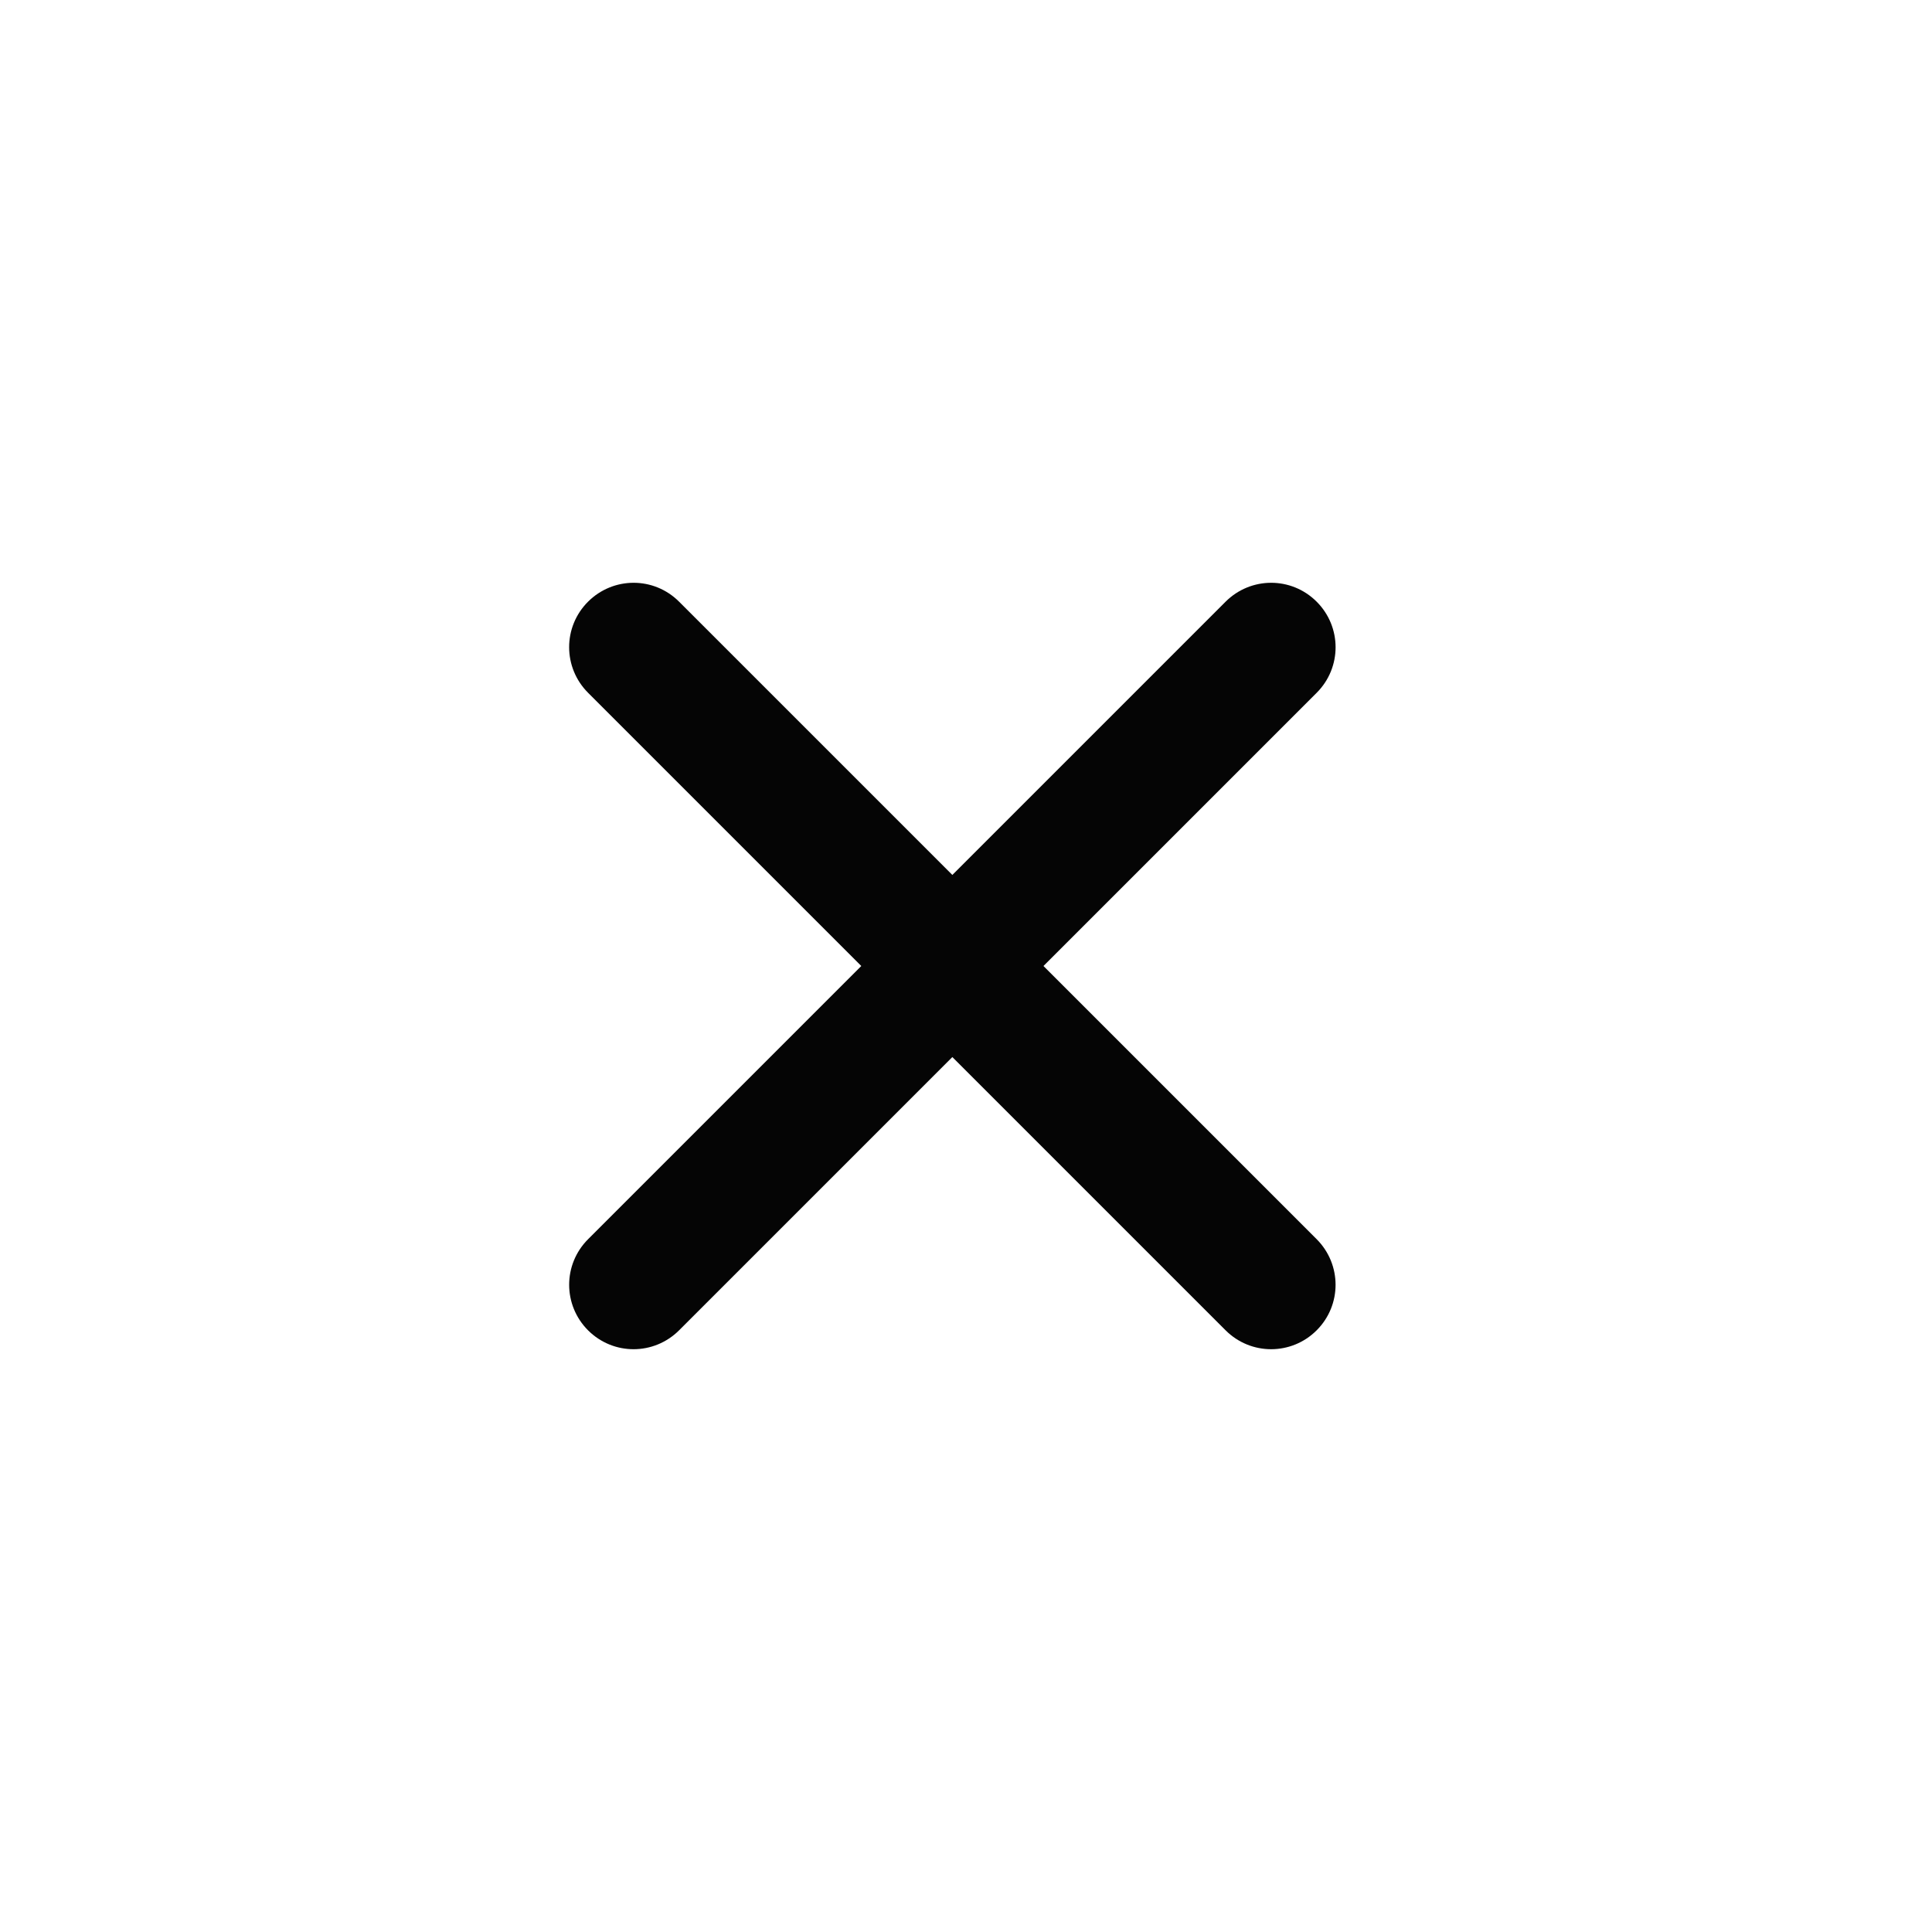
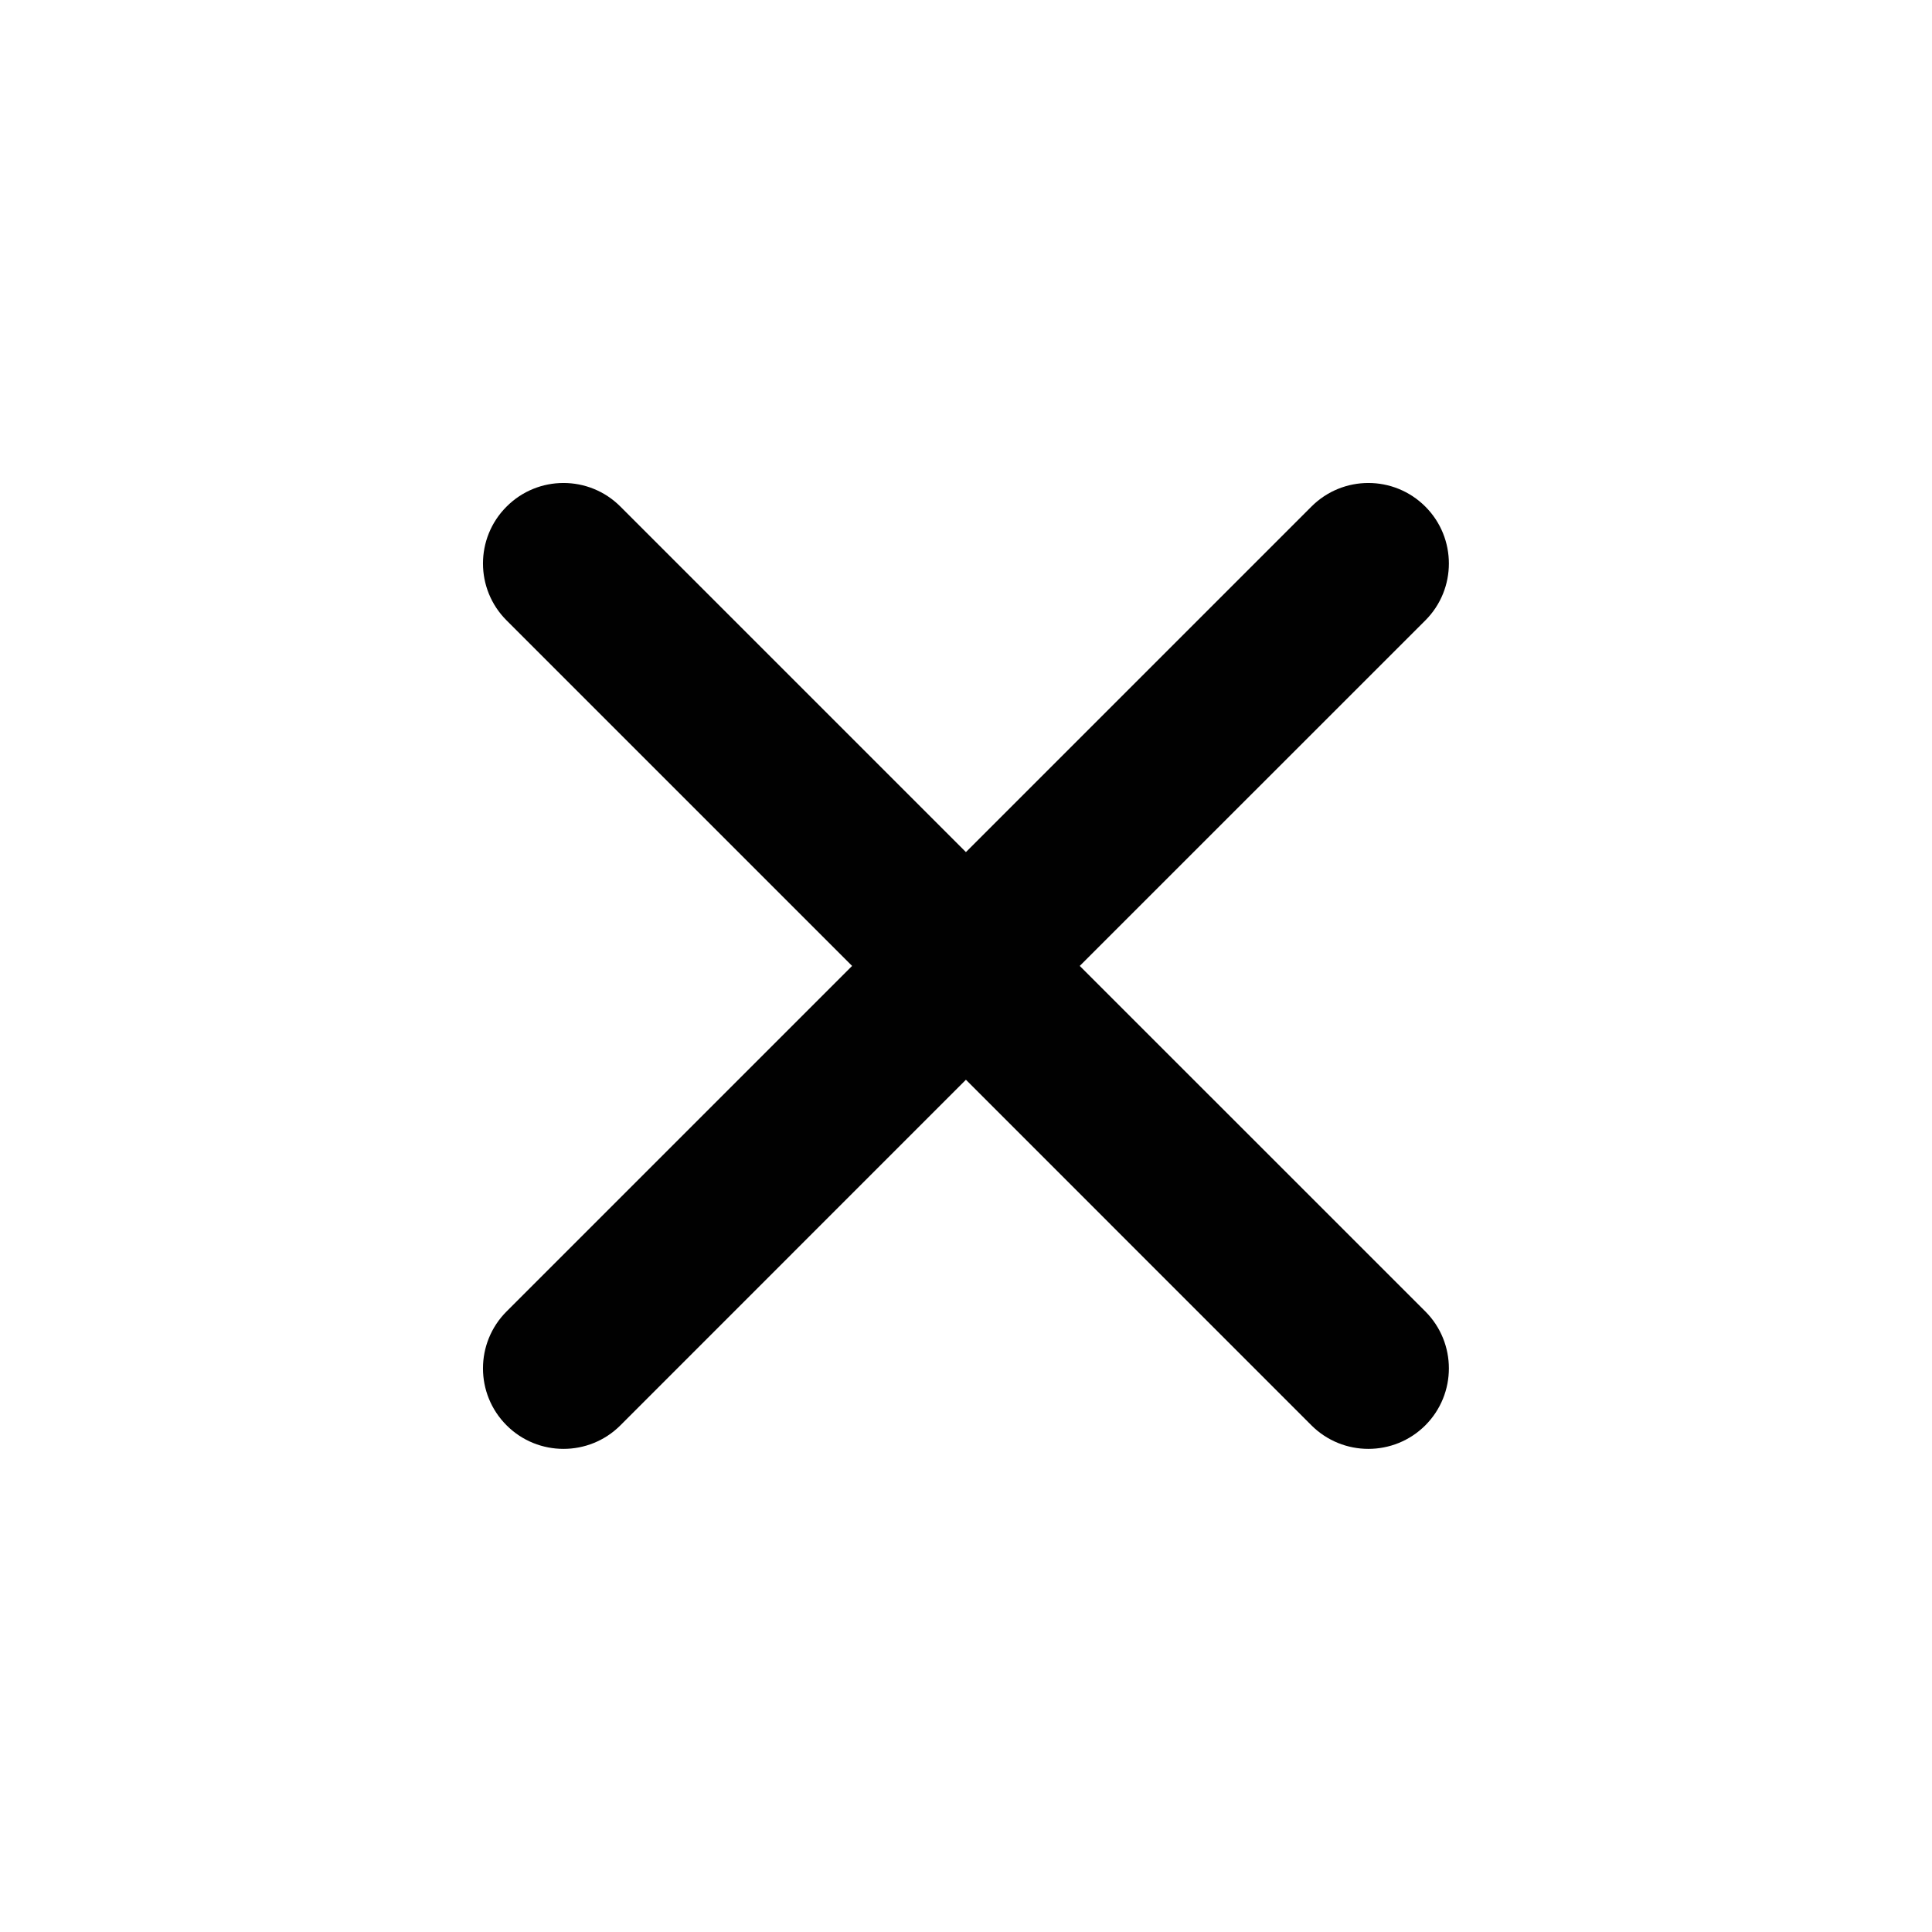
- <svg xmlns="http://www.w3.org/2000/svg" width="30px" height="30px" viewBox="0 0 30 30" version="1.1">
+ <svg xmlns="http://www.w3.org/2000/svg" width="24px" height="24px" viewBox="0 0 24 24" version="1.1">
  <defs />
-   <g id="Icons" stroke="none" stroke-width="1" fill="none" fill-rule="evenodd">
-     <g id="cancel" fill="#050505">
-       <path d="M16.203,15 L20.445,10.758 C20.838,10.365 20.836,9.734 20.445,9.343 C20.052,8.95 19.421,8.953 19.03,9.344 L14.788,13.586 L10.546,9.344 C10.153,8.95 9.522,8.953 9.131,9.343 C8.738,9.736 8.741,10.367 9.132,10.758 L13.374,15 L9.132,19.242 C8.739,19.635 8.741,20.266 9.131,20.657 C9.525,21.05 10.155,21.047 10.546,20.656 L14.788,16.414 L19.03,20.656 C19.424,21.05 20.055,21.047 20.445,20.657 C20.838,20.264 20.835,19.633 20.445,19.242 L16.203,15 L16.203,15 Z" id="Oval-15" />
+   <g id="Symbols" stroke="none" stroke-width="1" fill="none" fill-rule="evenodd">
+     <g id="cancel" fill="#010101">
+       <path d="M11.999,10.585 L16.291,6.293 C16.682,5.902 17.315,5.902 17.706,6.293 C18.096,6.683 18.096,7.317 17.706,7.707 L13.413,11.999 L17.706,16.291 C18.096,16.682 18.096,17.315 17.706,17.706 C17.315,18.096 16.682,18.096 16.291,17.706 L11.999,13.413 L7.707,17.706 C7.317,18.096 6.683,18.096 6.293,17.706 C5.902,17.315 5.902,16.682 6.293,16.291 L10.585,11.999 L6.293,7.707 C5.902,7.317 5.902,6.683 6.293,6.293 C6.683,5.902 7.317,5.902 7.707,6.293 L11.999,10.585 Z" id="Combined-Shape" />
    </g>
  </g>
</svg>
